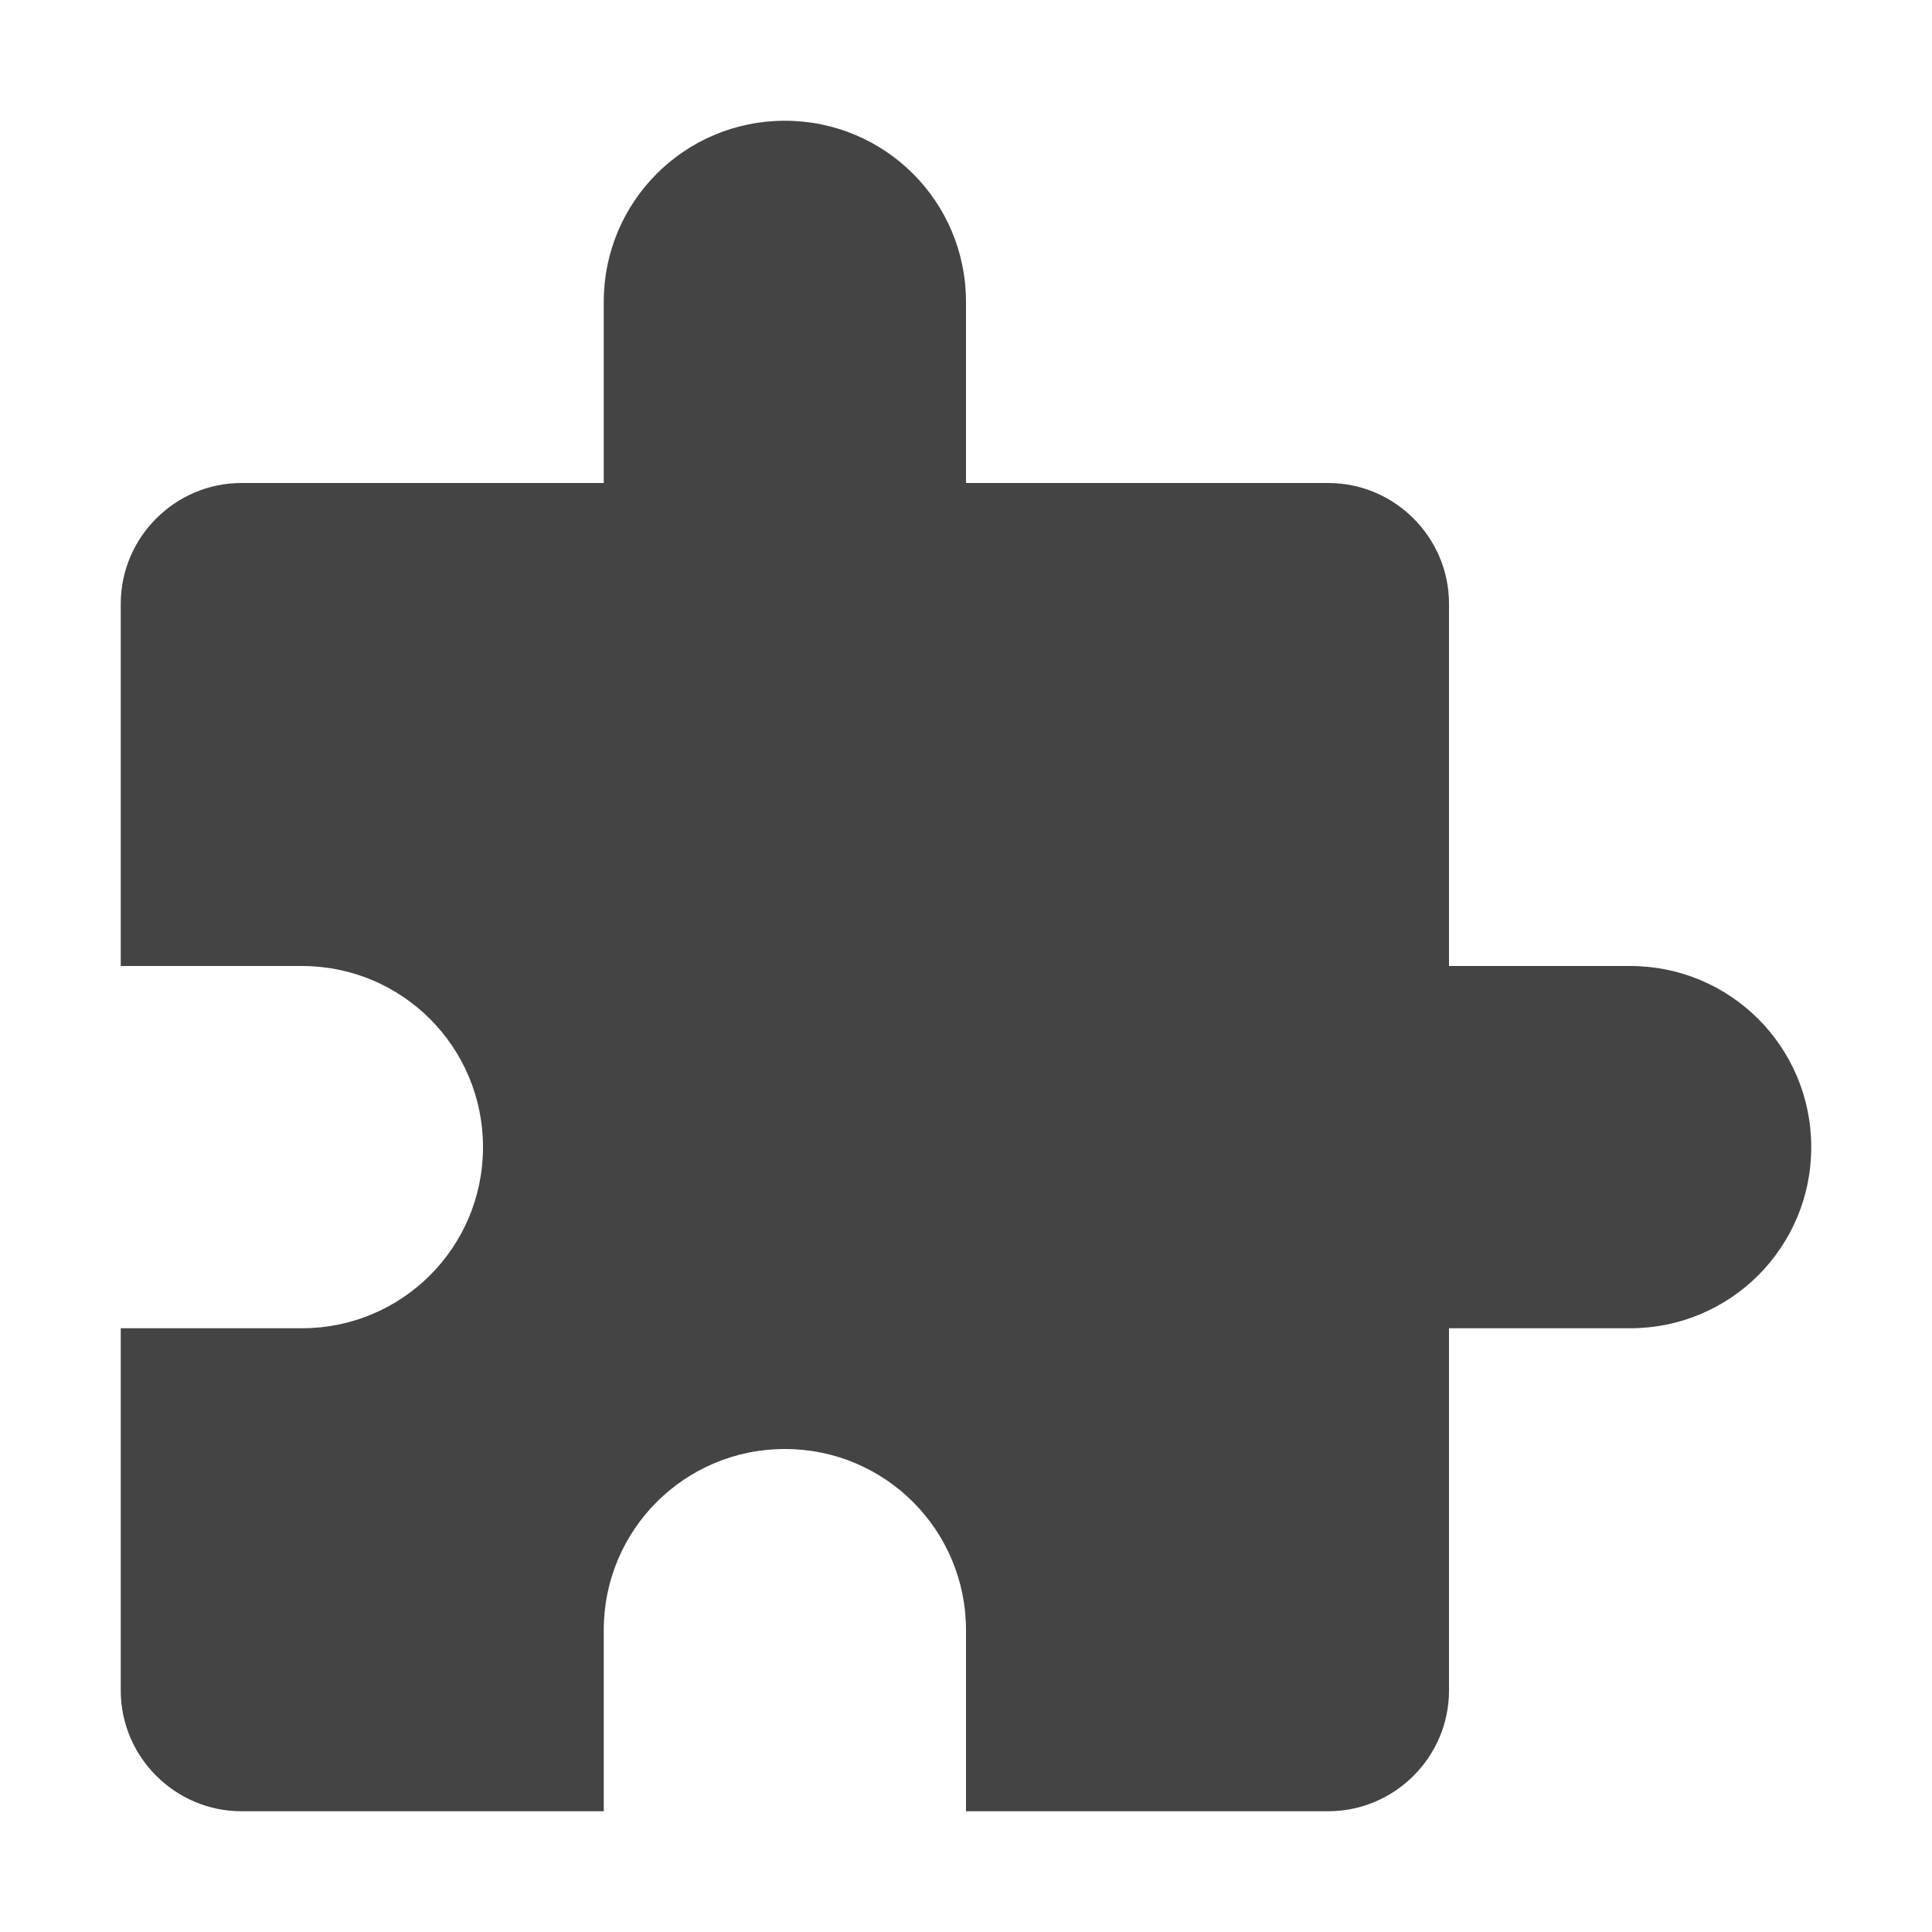
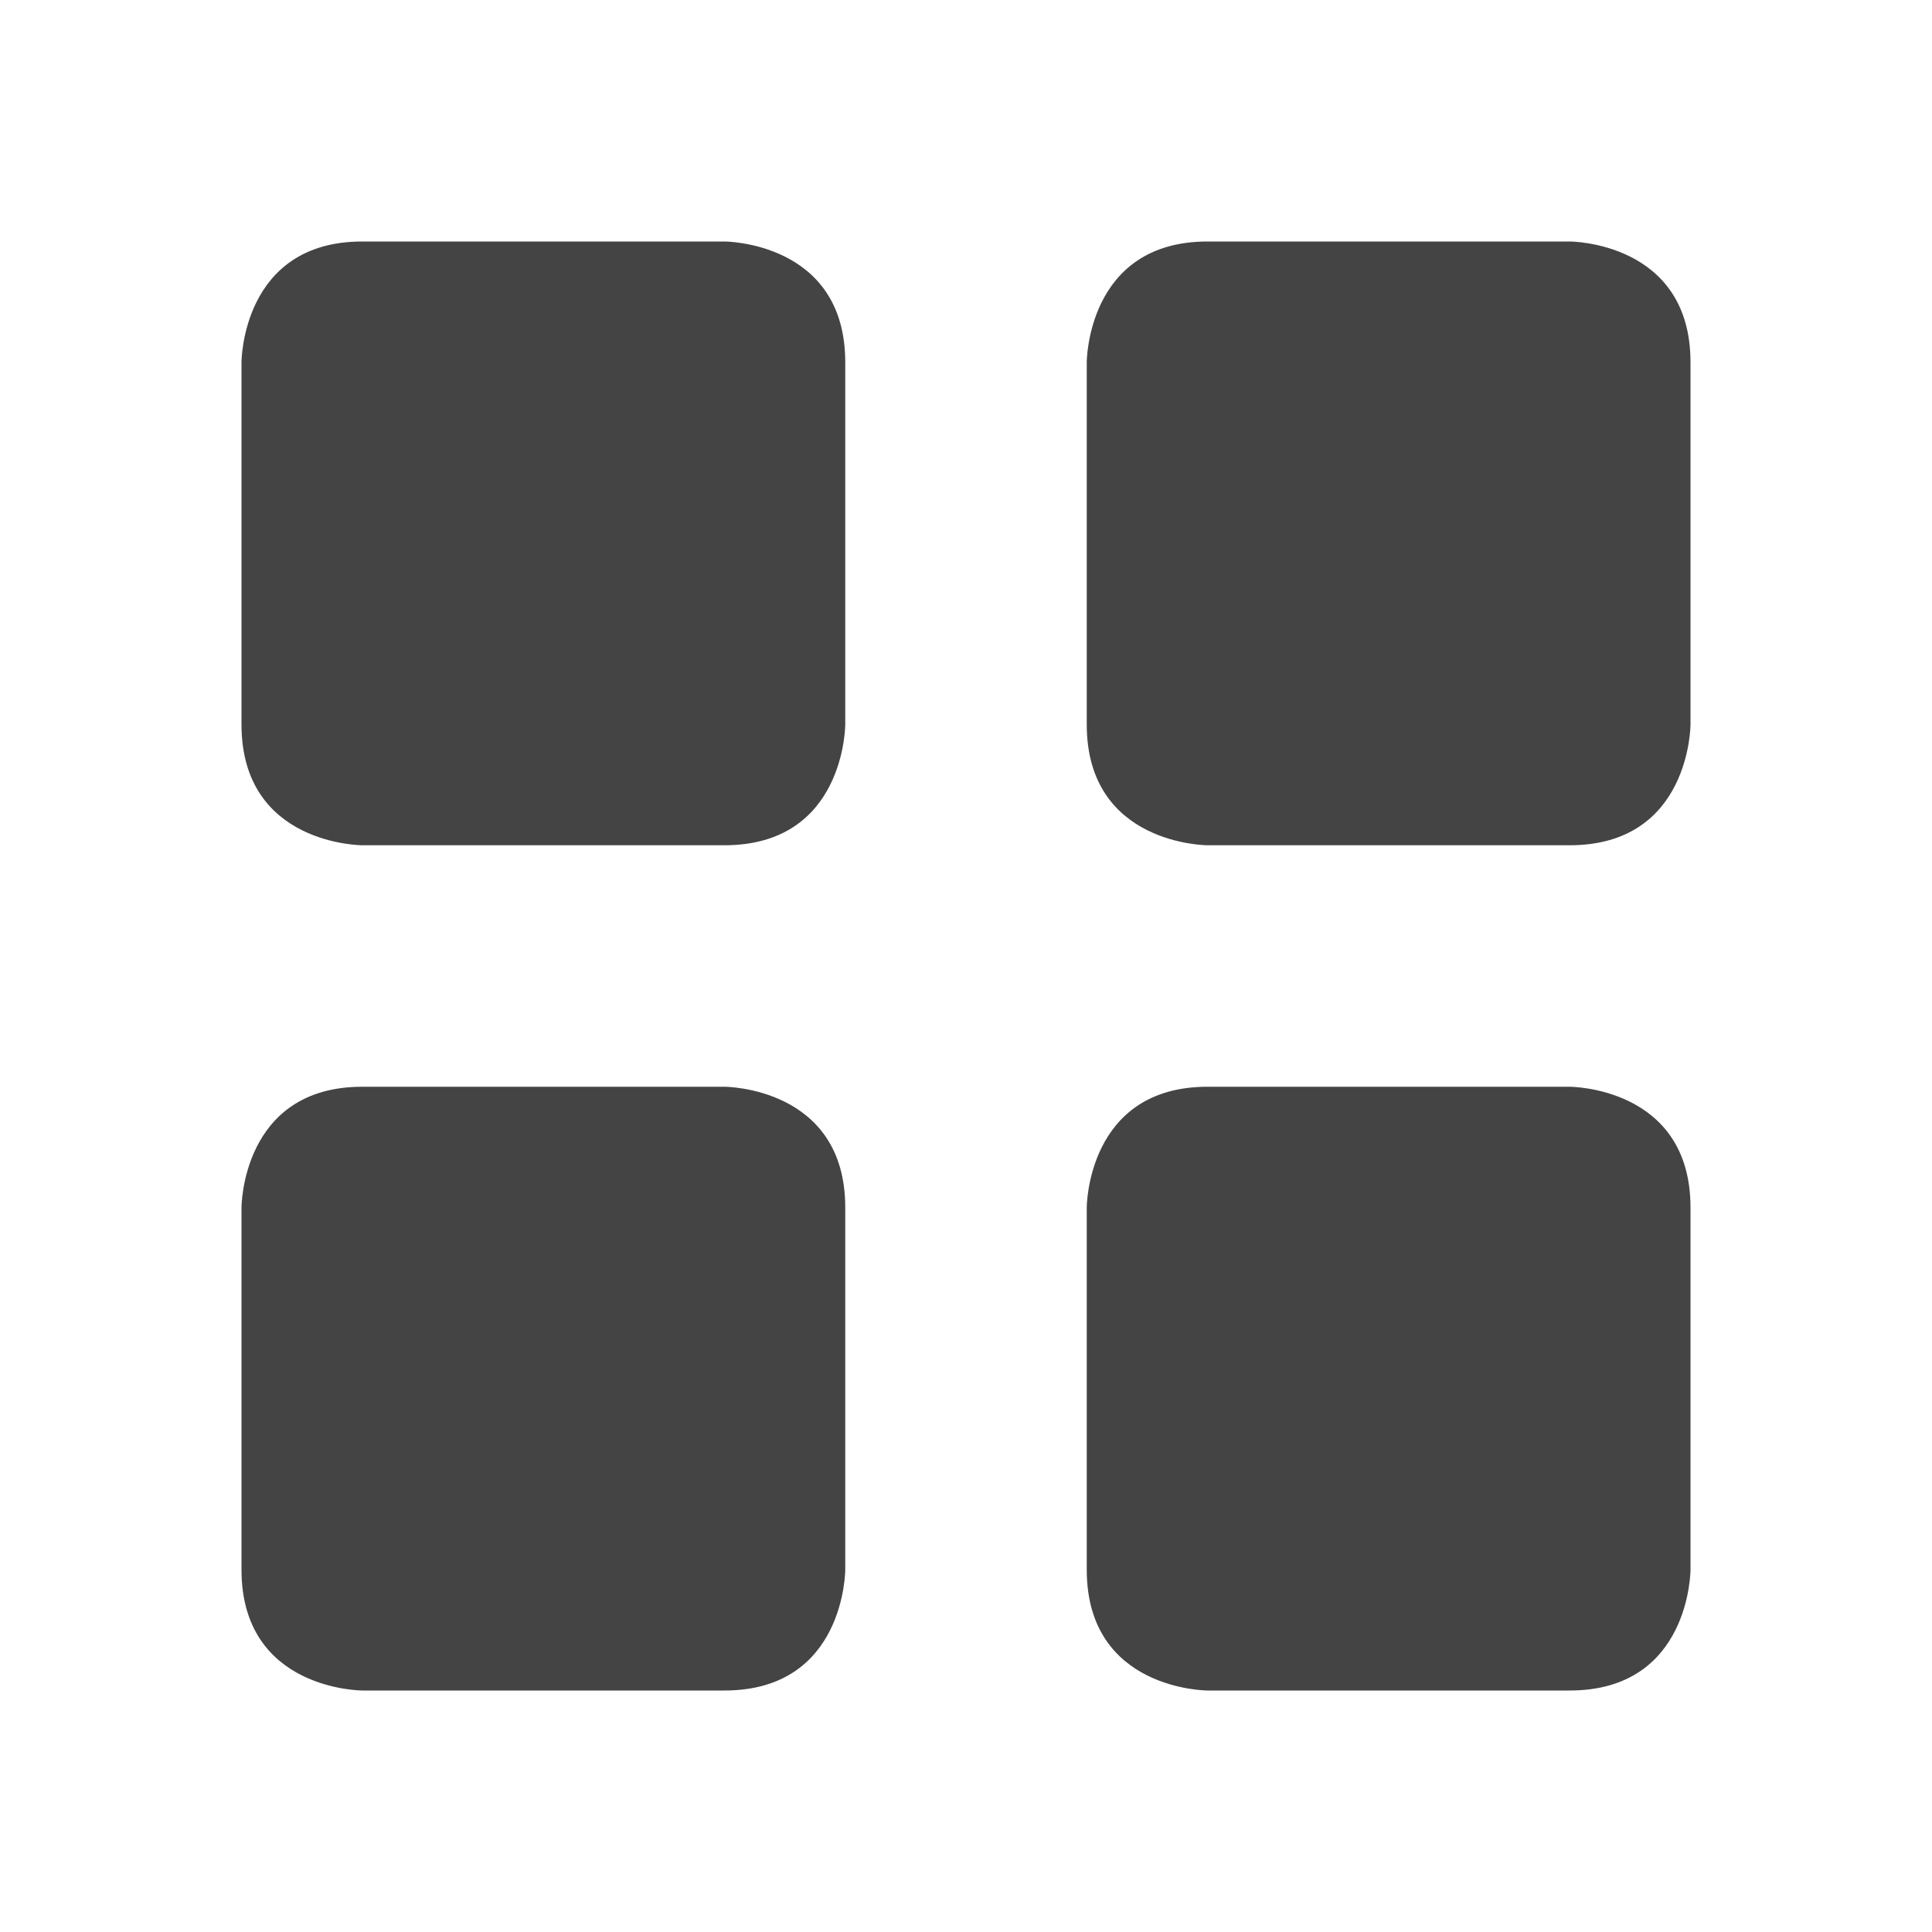
<svg xmlns="http://www.w3.org/2000/svg" width="16" height="16" version="1.1">
-   <path style="fill:#444444" d="M 6.5,1 C 5.67,1 5,1.67 5,2.5 V 4 H 2 C 1.45,4 1,4.45 1,5 V 8 H 2.5 C 3.33,8 4,8.67 4,9.5 4,10.33 3.33,11 2.5,11 H 1 V 14 C 1,14.55 1.45,15 2,15 H 5 V 13.5 C 5,12.67 5.67,12 6.5,12 7.33,12 8,12.67 8,13.5 V 15 H 11 C 11.55,15 12,14.55 12,14 V 11 H 13.5 C 14.33,11 15,10.33 15,9.5 15,8.67 14.33,8 13.5,8 H 12 V 5 C 12,4.45 11.55,4 11,4 H 8 V 2.5 C 8,1.67 7.33,1 6.5,1 Z" />
+   <defs>
+     <style id="current-color-scheme" type="text/css">
+    .ColorScheme-Text { color:#444444; } .ColorScheme-Highlight { color:#4285f4; } .ColorScheme-NeutralText { color:#ff9800; } .ColorScheme-PositiveText { color:#4caf50; } .ColorScheme-NegativeText { color:#f44336; }
+   </style>
+   </defs>
+   <path style="fill:currentColor" class="ColorScheme-Text" d="M 3,9 H 6 C 6,9 7,9 7,10 V 13 C 7,13 7,14 6,14 H 3 C 3,14 2,14 2,13 V 10 C 2,10 2,9 3,9 Z M 10,9 H 13 C 13,9 14,9 14,10 V 13 C 14,13 14,14 13,14 H 10 C 10,14 9,14 9,13 V 10 C 9,10 9,9 10,9 Z M 10,2 H 13 C 13,2 14,2 14,3 V 6 C 14,6 14,7 13,7 H 10 C 10,7 9,7 9,6 V 3 C 9,3 9,2 10,2 Z M 3,2 H 6 C 6,2 7,2 7,3 V 6 C 7,6 7,7 6,7 H 3 C 3,7 2,7 2,6 V 3 C 2,3 2,2 3,2 Z" />
</svg>
